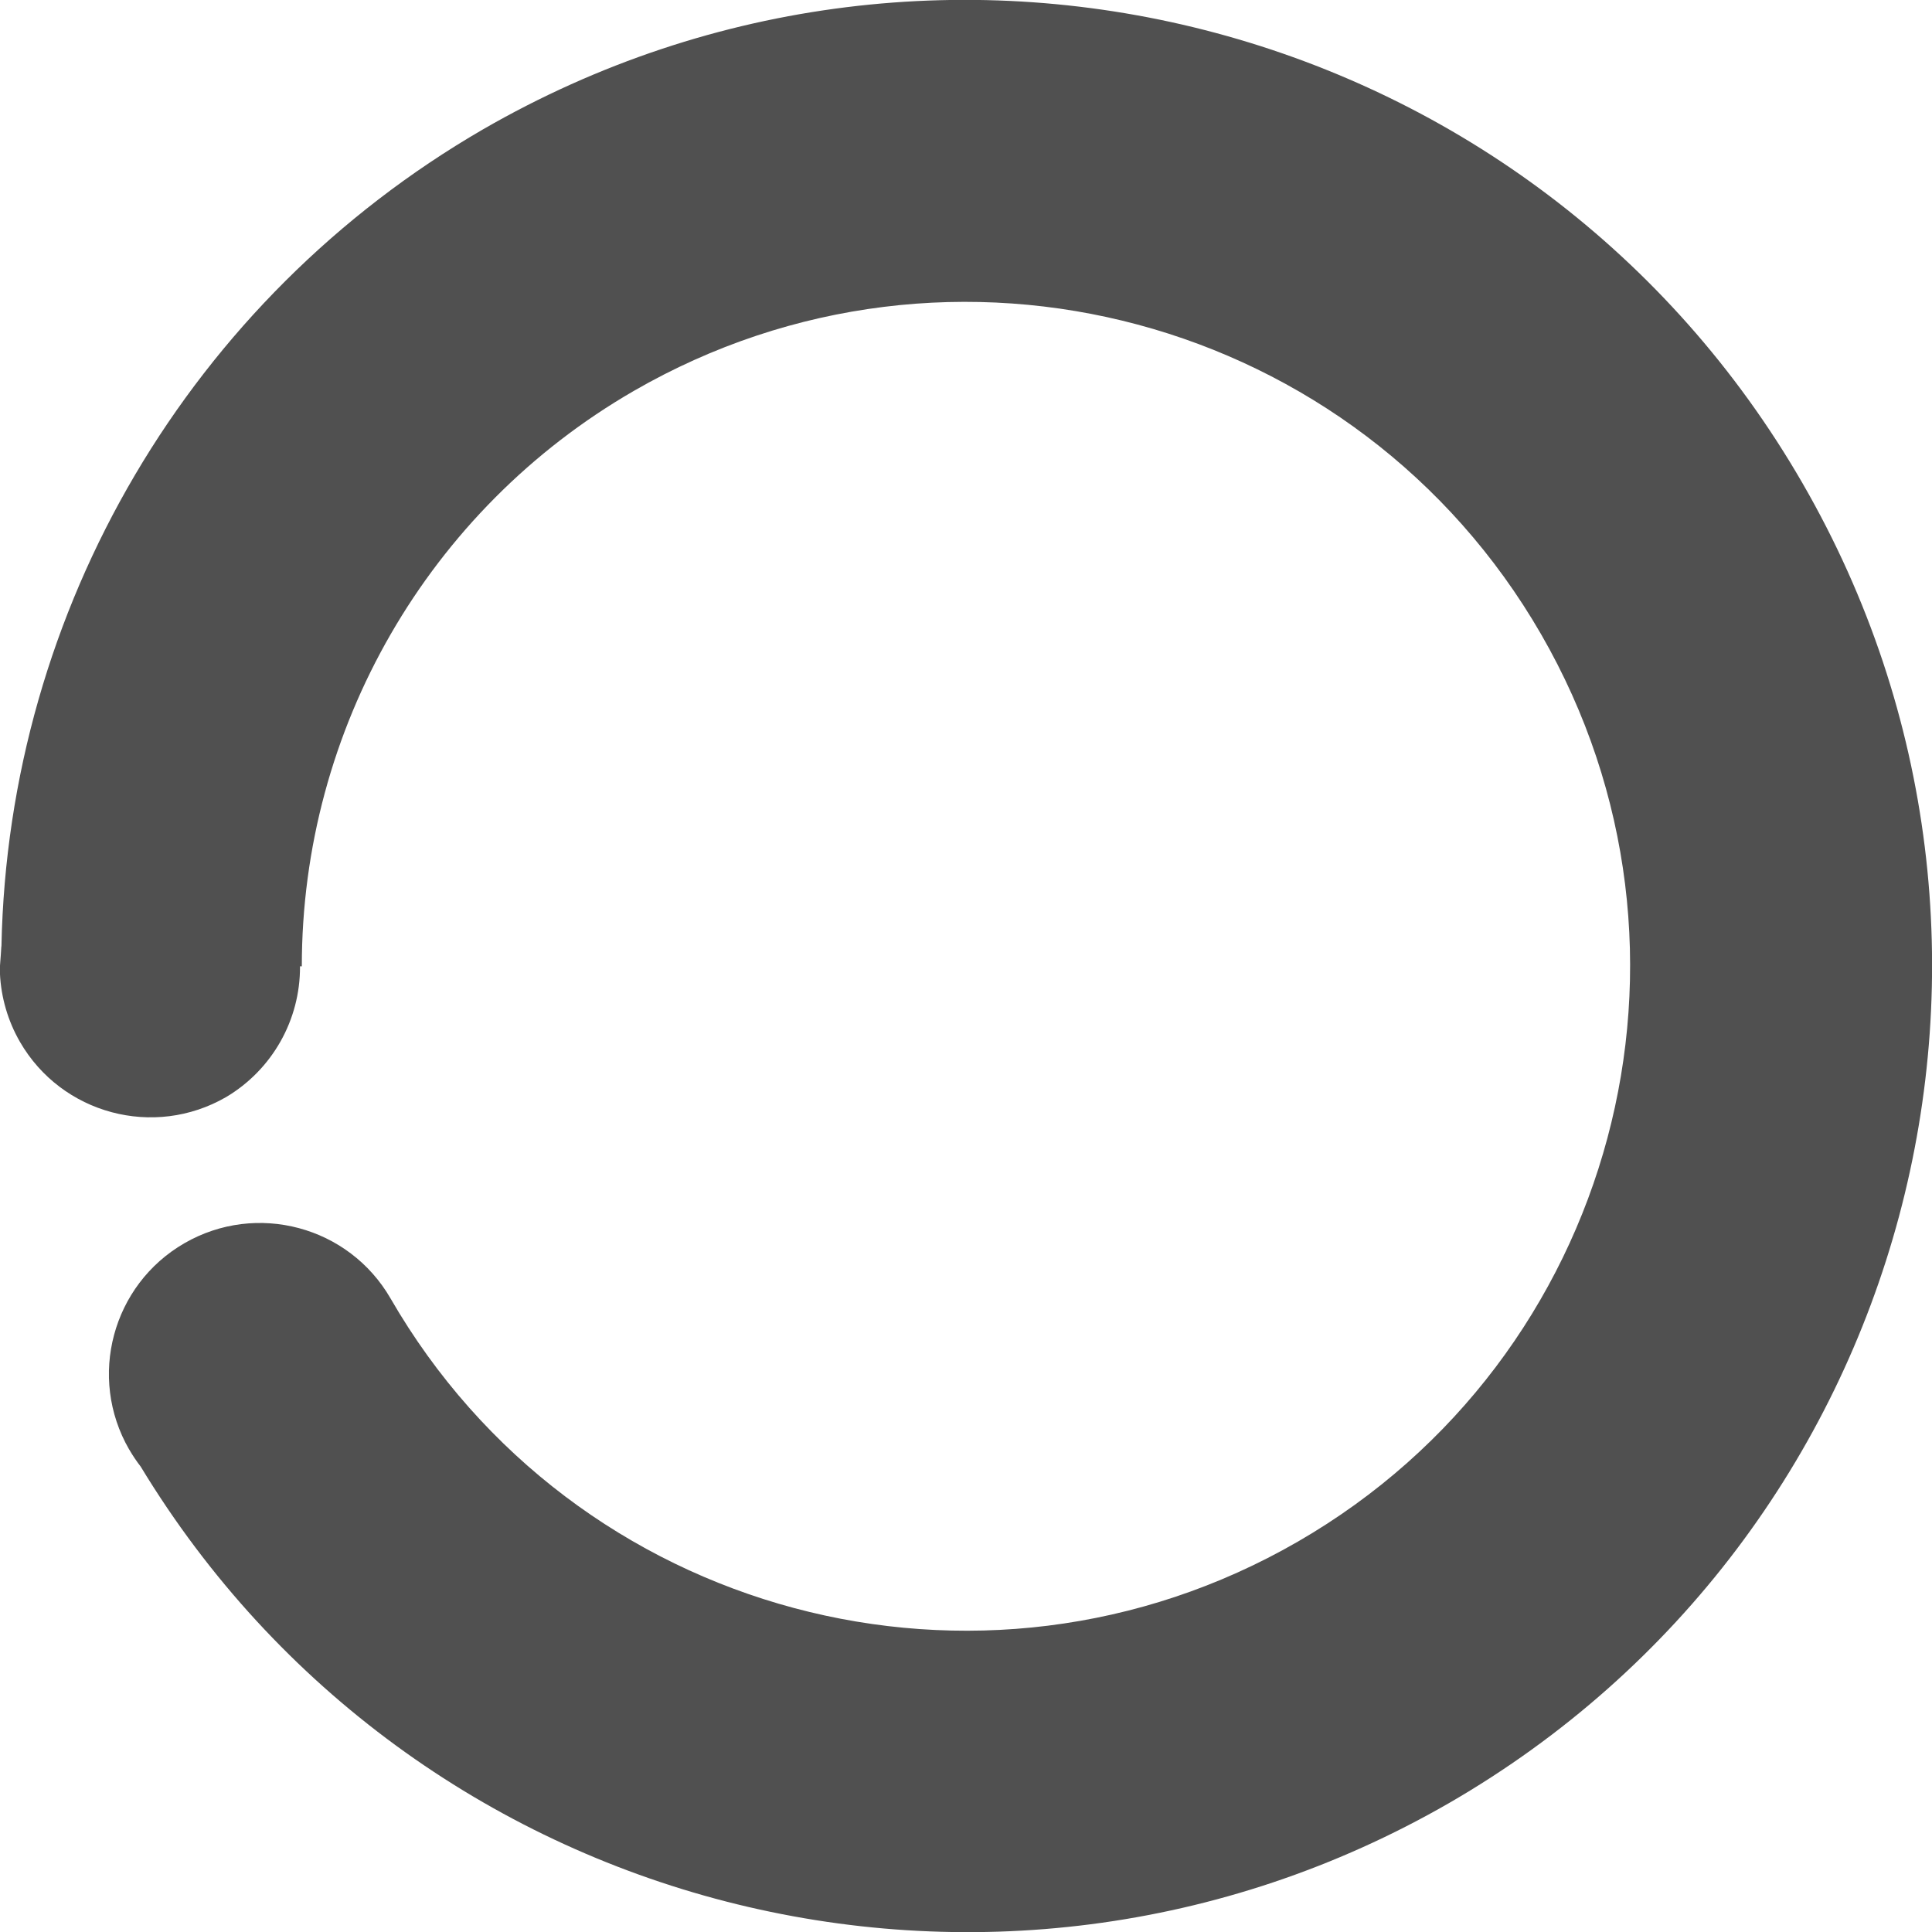
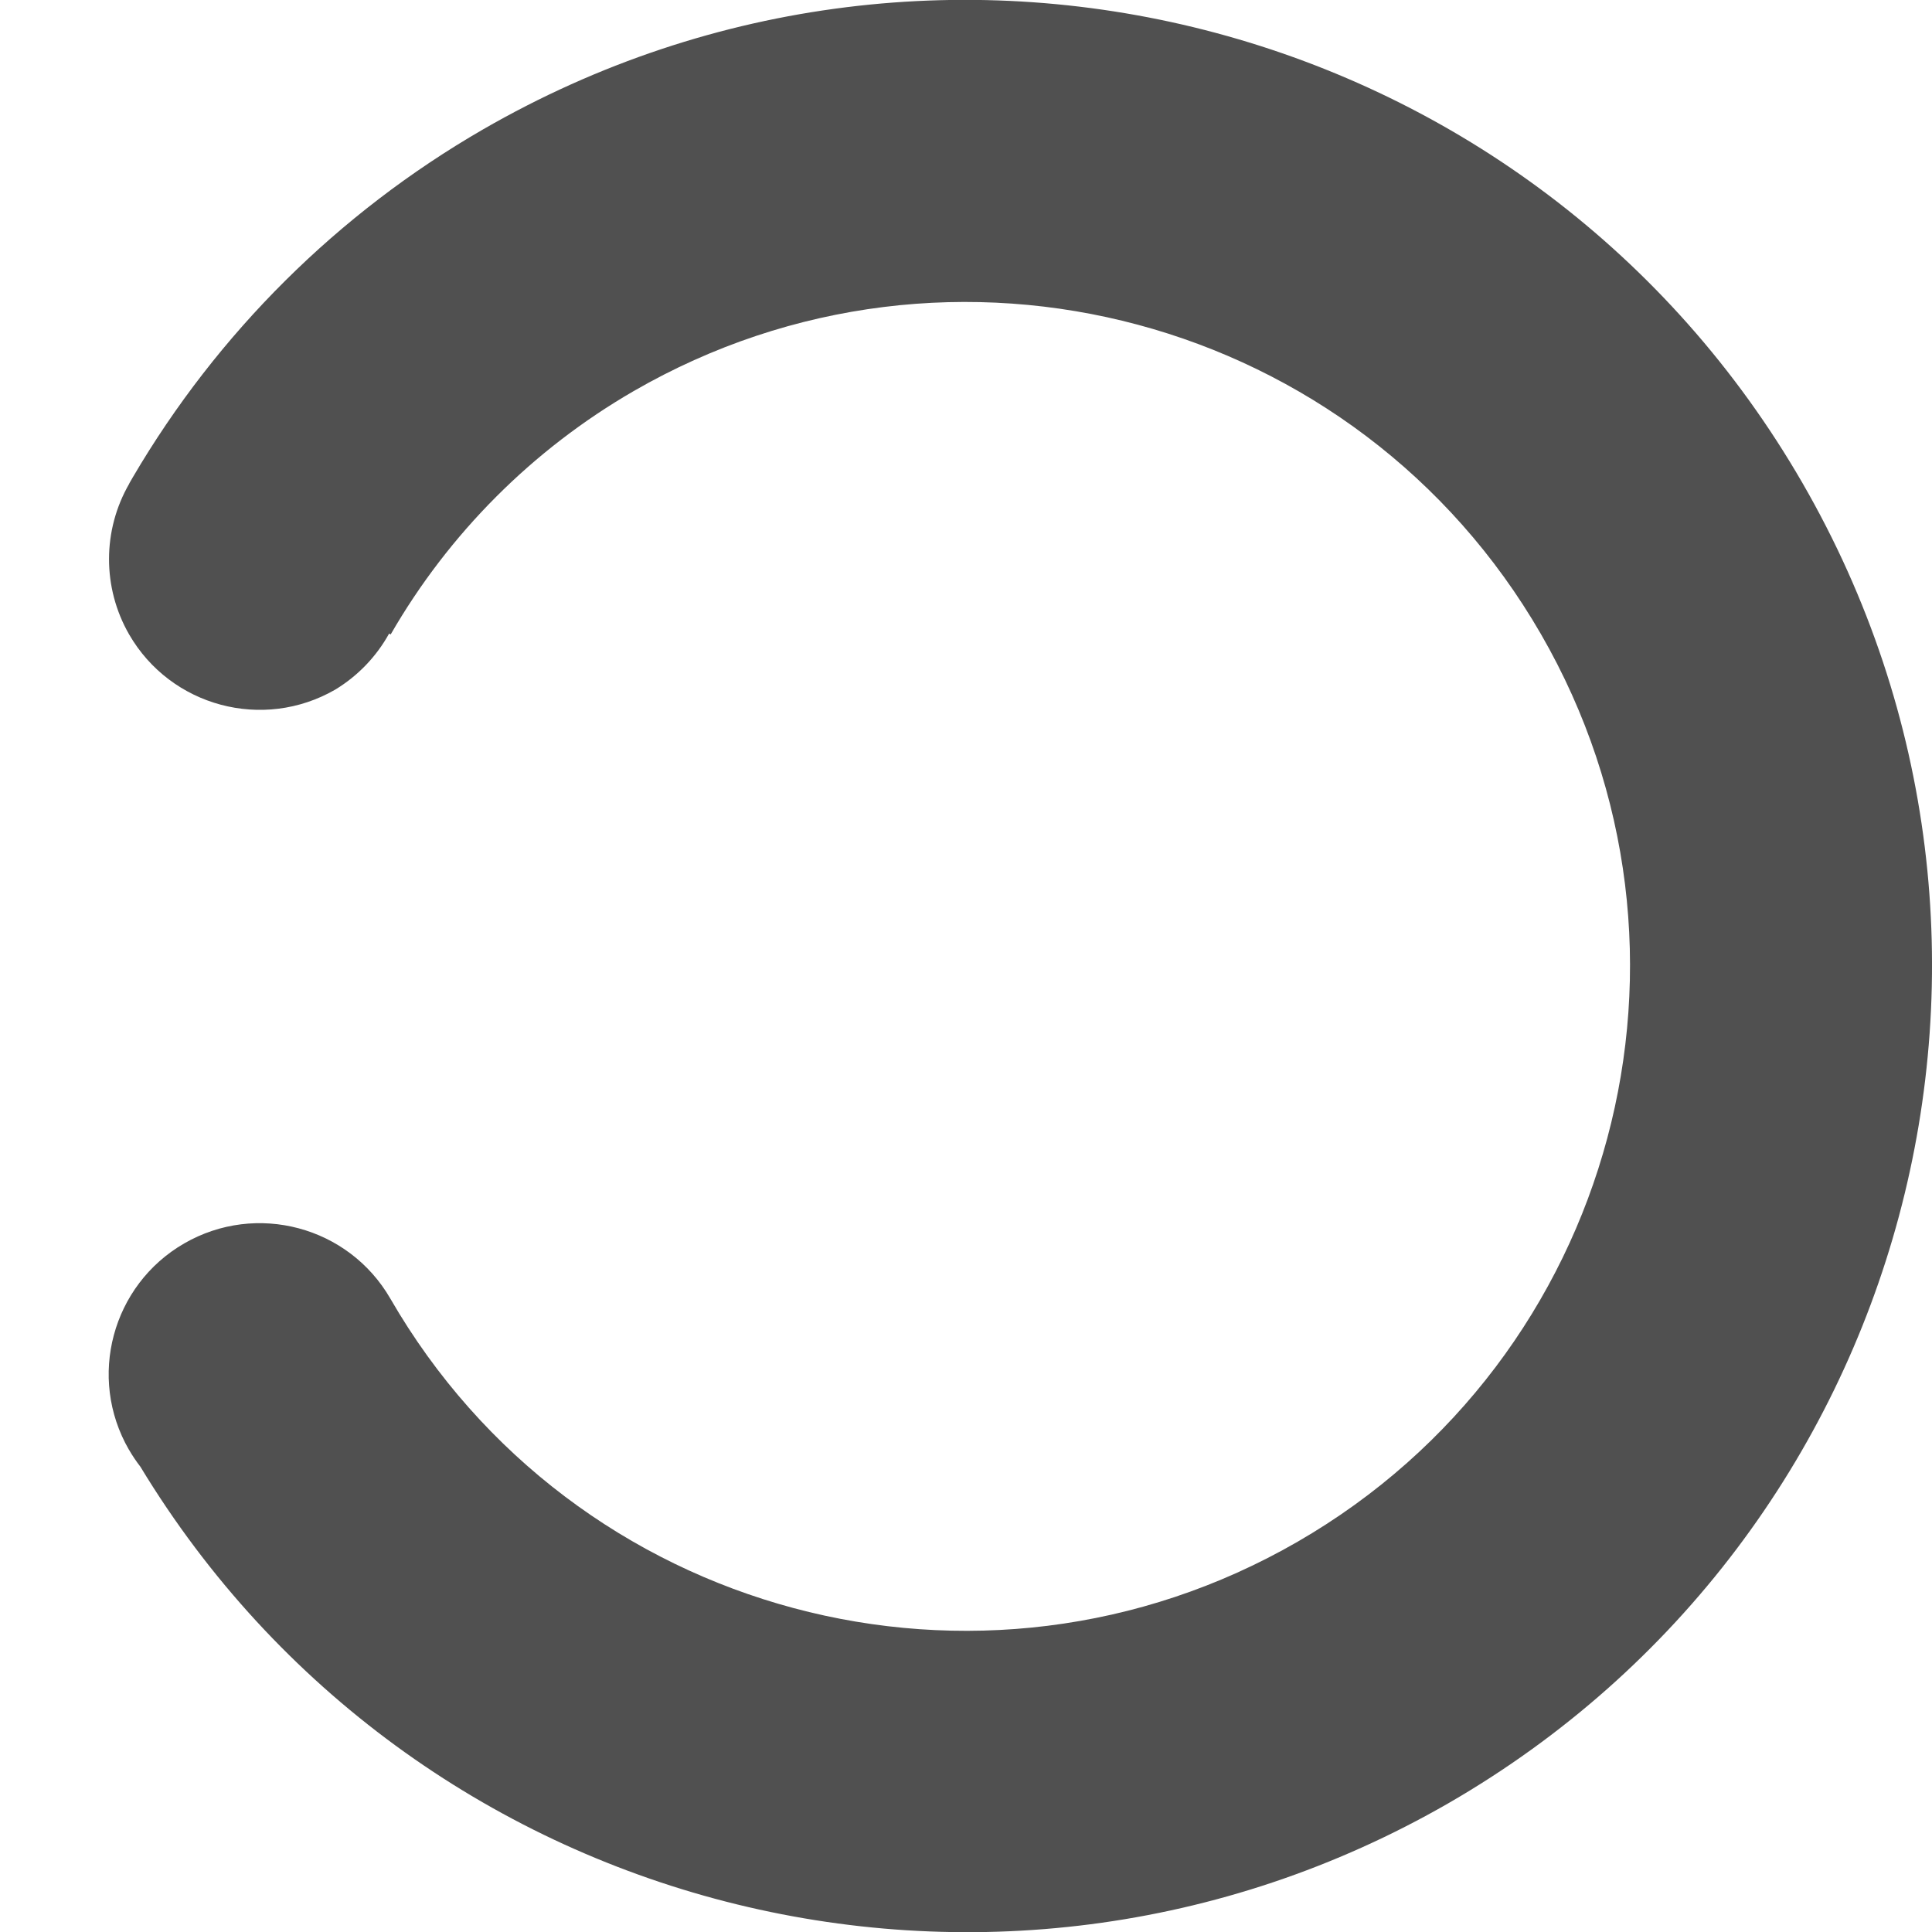
<svg xmlns="http://www.w3.org/2000/svg" width="32" height="32" viewBox="44 -56 32 32" version="1.1" style="fill:none;stroke-linecap:round;stroke-linejoin:round" id="svg7">
  <defs id="defs7" />
-   <g transform="matrix(1,0,0,-1,0.125,0.125)" id="g7">
-     <path id="path5" style="fill:#505050;fill-opacity:1;stroke:none;stroke-width:0.25" d="m 46.015,32.117 a 2.501,2.5 87.44 0 1 0.19,-0.283 16.005,16.002 87.436 0 1 21.668,-5.575 16.005,16.002 87.436 0 1 5.857,21.863 16.005,16.002 87.436 0 1 -21.859,5.858 16.005,16.002 87.436 0 1 -7.972,-13.526 16.005,16.002 87.436 0 1 -0.002,-0.008 2.501,2.5 87.44 0 1 -0.008,-0.127 16.005,16.002 87.436 0 1 -0.015,-0.2 16.005,16.002 87.436 0 1 3.8e-5,-0.117 2.501,2.5 87.44 0 1 0.331,-1.133 2.501,2.5 87.44 0 1 3.415,-0.915 2.501,2.5 87.44 0 1 1.224,2.166 l 0.03,-8.28e-4 a 11.003,11.001 87.436 0 0 5.497,9.53 11.003,11.001 87.436 0 0 15.028,-4.027 11.003,11.001 87.436 0 0 -4.027,-15.031 11.003,11.001 87.436 0 0 -15.028,4.027 2.501,2.5 87.44 0 1 -3.415,0.915 2.501,2.5 87.44 0 1 -0.915,-3.416 z m 0.475,-0.585 a 2.501,2.5 87.44 0 1 0.046,-0.041 2.501,2.5 87.44 0 0 -0.046,0.041 z m 0.643,-0.43 a 2.501,2.5 87.44 0 1 0.05,-0.025 2.501,2.5 87.44 0 0 -0.05,0.025 z m 0.766,-0.217 a 2.501,2.5 87.44 0 1 0.056,-0.004 2.501,2.5 87.44 0 0 -0.056,0.004 z m 0.767,0.035 a 2.501,2.5 87.44 0 1 0.06,0.012 2.501,2.5 87.44 0 0 -0.06,-0.012 z M 44.022,40.947 a 2.501,2.5 87.44 0 0 0.014,0.046 2.501,2.5 87.44 0 1 -0.014,-0.046 z m 5.993,-9.269 a 2.501,2.5 87.44 0 1 0.041,0.046 2.501,2.5 87.44 0 0 -0.041,-0.046 z M 44.448,41.709 a 2.501,2.5 87.44 0 0 0.032,0.034 2.501,2.5 87.44 0 1 -0.032,-0.034 z m 5.997,-9.389 a 2.501,2.5 87.44 0 1 0.025,0.051 2.501,2.5 87.44 0 0 -0.025,-0.051 z m 0.217,0.766 a 2.501,2.5 87.44 0 1 0.004,0.056 2.501,2.5 87.44 0 0 -0.004,-0.056 z m -0.035,0.767 a 2.501,2.5 87.44 0 1 -0.012,0.061 2.501,2.5 87.44 0 0 0.012,-0.061 z m -4.801,8.701 a 2.501,2.5 87.44 0 0 0.06,0.012 2.501,2.5 87.44 0 1 -0.06,-0.012 z m 0.771,0.051 a 2.501,2.5 87.44 0 0 0.056,-0.004 2.501,2.5 87.44 0 1 -0.056,0.004 z m 0.771,-0.195 a 2.501,2.5 87.44 0 0 0.05,-0.025 2.501,2.5 87.44 0 1 -0.05,0.025 z m 0.647,-0.414 a 2.501,2.5 87.44 0 0 0.046,-0.041 2.501,2.5 87.44 0 1 -0.046,0.041 z" />
+   <g transform="scale(1,-1)" id="g7">
+     <path id="path12" style="fill:#505050;fill-opacity:1;stroke:none;stroke-width:0.25;stroke-dasharray:none" d="m 46.135,31.99 a 2.501,2.5 58.749 0 1 0.19,-0.283 16.006,16.001 58.746 0 1 21.669,-5.572 16.006,16.001 58.746 0 1 5.861,21.864 16.006,16.001 58.746 0 1 -21.859,5.855 16.006,16.001 58.746 0 1 -5.796,-5.759 16.006,16.001 58.746 0 1 -0.059,-0.102 l 9.73e-4,-0.002 a 2.501,2.5 58.749 0 1 -0.004,-2.498 2.501,2.5 58.749 0 1 3.415,-0.915 2.501,2.5 58.749 0 1 0.892,0.928 l 0.026,-0.014 a 11.004,11.001 58.747 0 0 4.024,4.03 11.004,11.001 58.747 0 0 15.028,-4.025 11.004,11.001 58.747 0 0 -4.029,-15.032 11.004,11.001 58.747 0 0 -15.028,4.025 2.501,2.5 58.749 0 1 -3.415,0.915 2.501,2.5 58.749 0 1 -0.916,-3.416 z m 0.475,-0.585 a 2.501,2.5 58.749 0 1 0.046,-0.041 2.501,2.5 58.749 0 0 -0.046,0.041 z m 0.643,-0.43 a 2.501,2.5 58.749 0 1 0.051,-0.025 2.501,2.5 58.749 0 0 -0.051,0.025 z m 0.766,-0.217 a 2.501,2.5 58.749 0 1 0.056,-0.004 2.501,2.5 58.749 0 0 -0.056,0.004 z m 0.767,0.035 a 2.501,2.5 58.749 0 1 0.061,0.012 2.501,2.5 58.749 0 0 -0.061,-0.012 z m 1.35,0.757 a 2.501,2.5 58.749 0 1 0.041,0.046 2.501,2.5 58.749 0 0 -0.041,-0.046 z m 0.43,0.643 a 2.501,2.5 58.749 0 1 0.025,0.05 2.501,2.5 58.749 0 0 -0.025,-0.05 z m 0.217,0.766 a 2.501,2.5 58.749 0 1 0.004,0.056 2.501,2.5 58.749 0 0 -0.004,-0.056 z m -0.035,0.767 a 2.501,2.5 58.749 0 1 -0.012,0.061 2.501,2.5 58.749 0 0 0.012,-0.061 z m -2.99,15.453 a 2.501,2.5 58.749 0 0 0.061,0.012 2.501,2.5 58.749 0 1 -0.061,-0.012 z m 0.771,0.051 a 2.501,2.5 58.749 0 0 0.056,-0.004 2.501,2.5 58.749 0 1 -0.056,0.004 z m 2.207,-2.941 a 2.501,2.5 58.749 0 1 0.01,0.053 2.501,2.5 58.749 0 0 -0.01,-0.053 z m -1.436,2.746 a 2.501,2.5 58.749 0 0 0.05,-0.025 2.501,2.5 58.749 0 1 -0.05,0.025 z m 1.455,-1.876 a 2.501,2.5 58.749 0 1 -0.01,0.044 2.501,2.5 58.749 0 0 0.01,-0.044 z m -0.808,1.462 a 2.501,2.5 58.749 0 0 0.046,-0.041 2.501,2.5 58.749 0 1 -0.046,0.041 z" />
  </g>
</svg>
